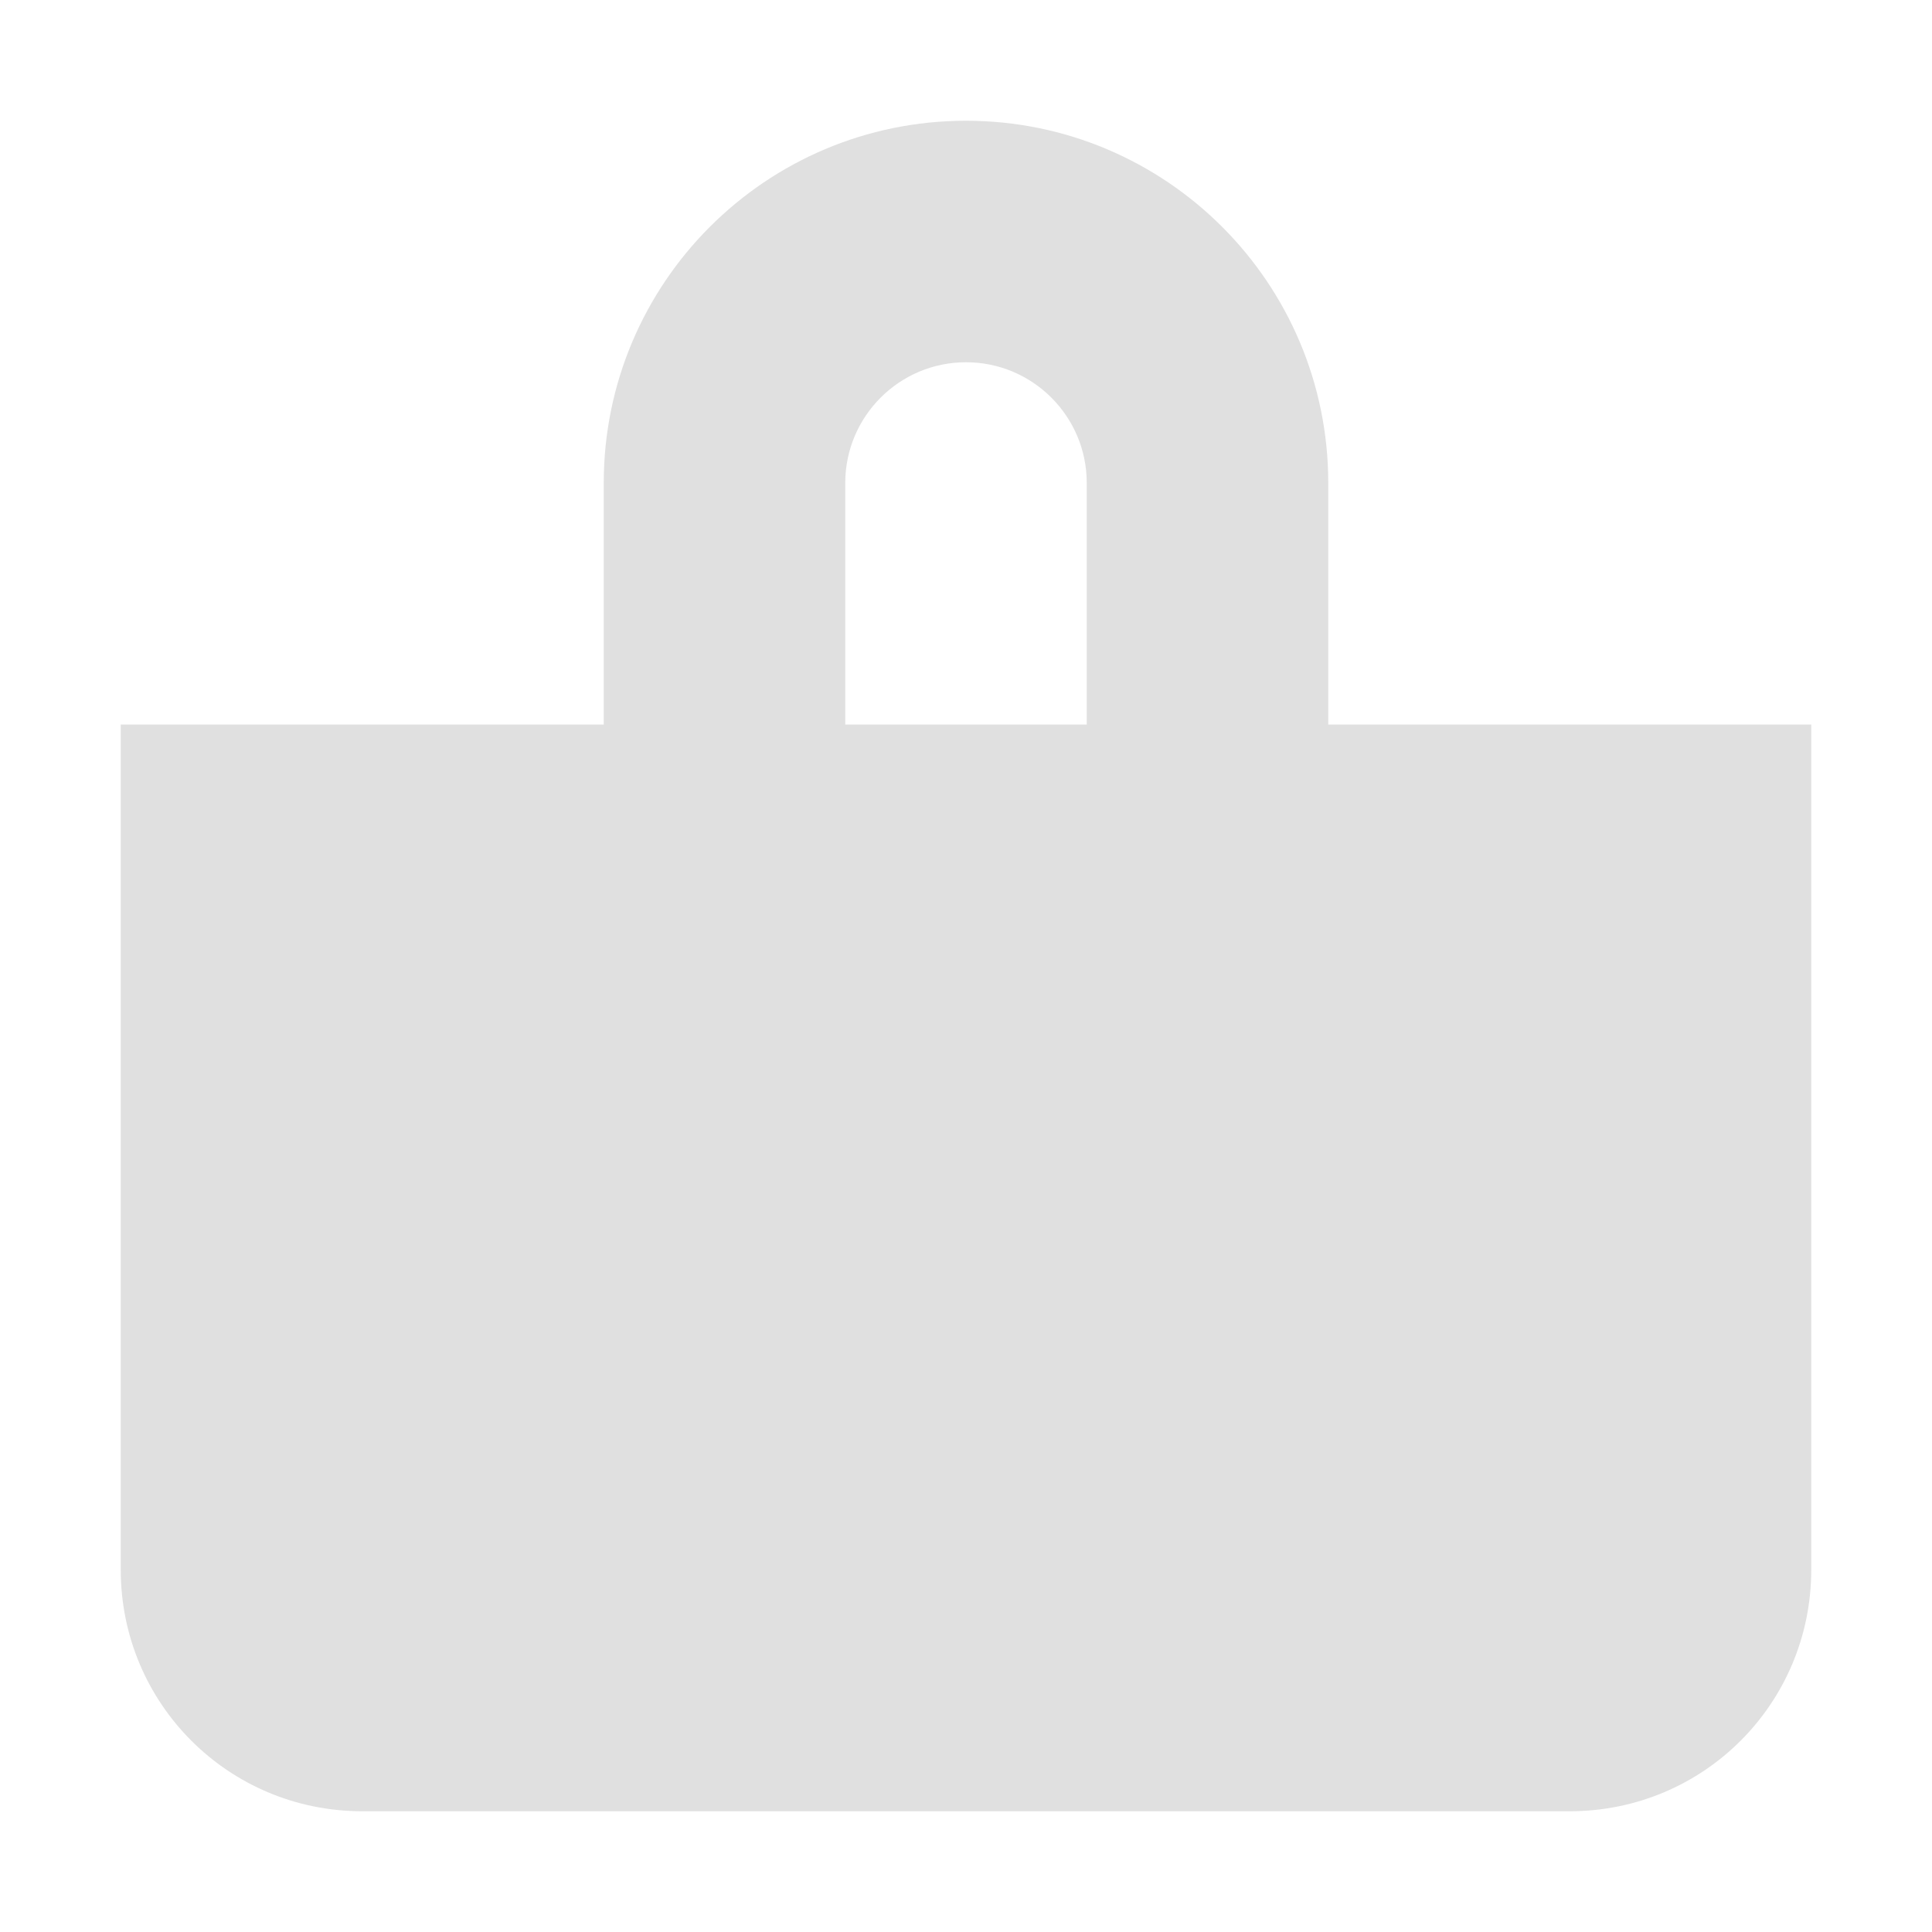
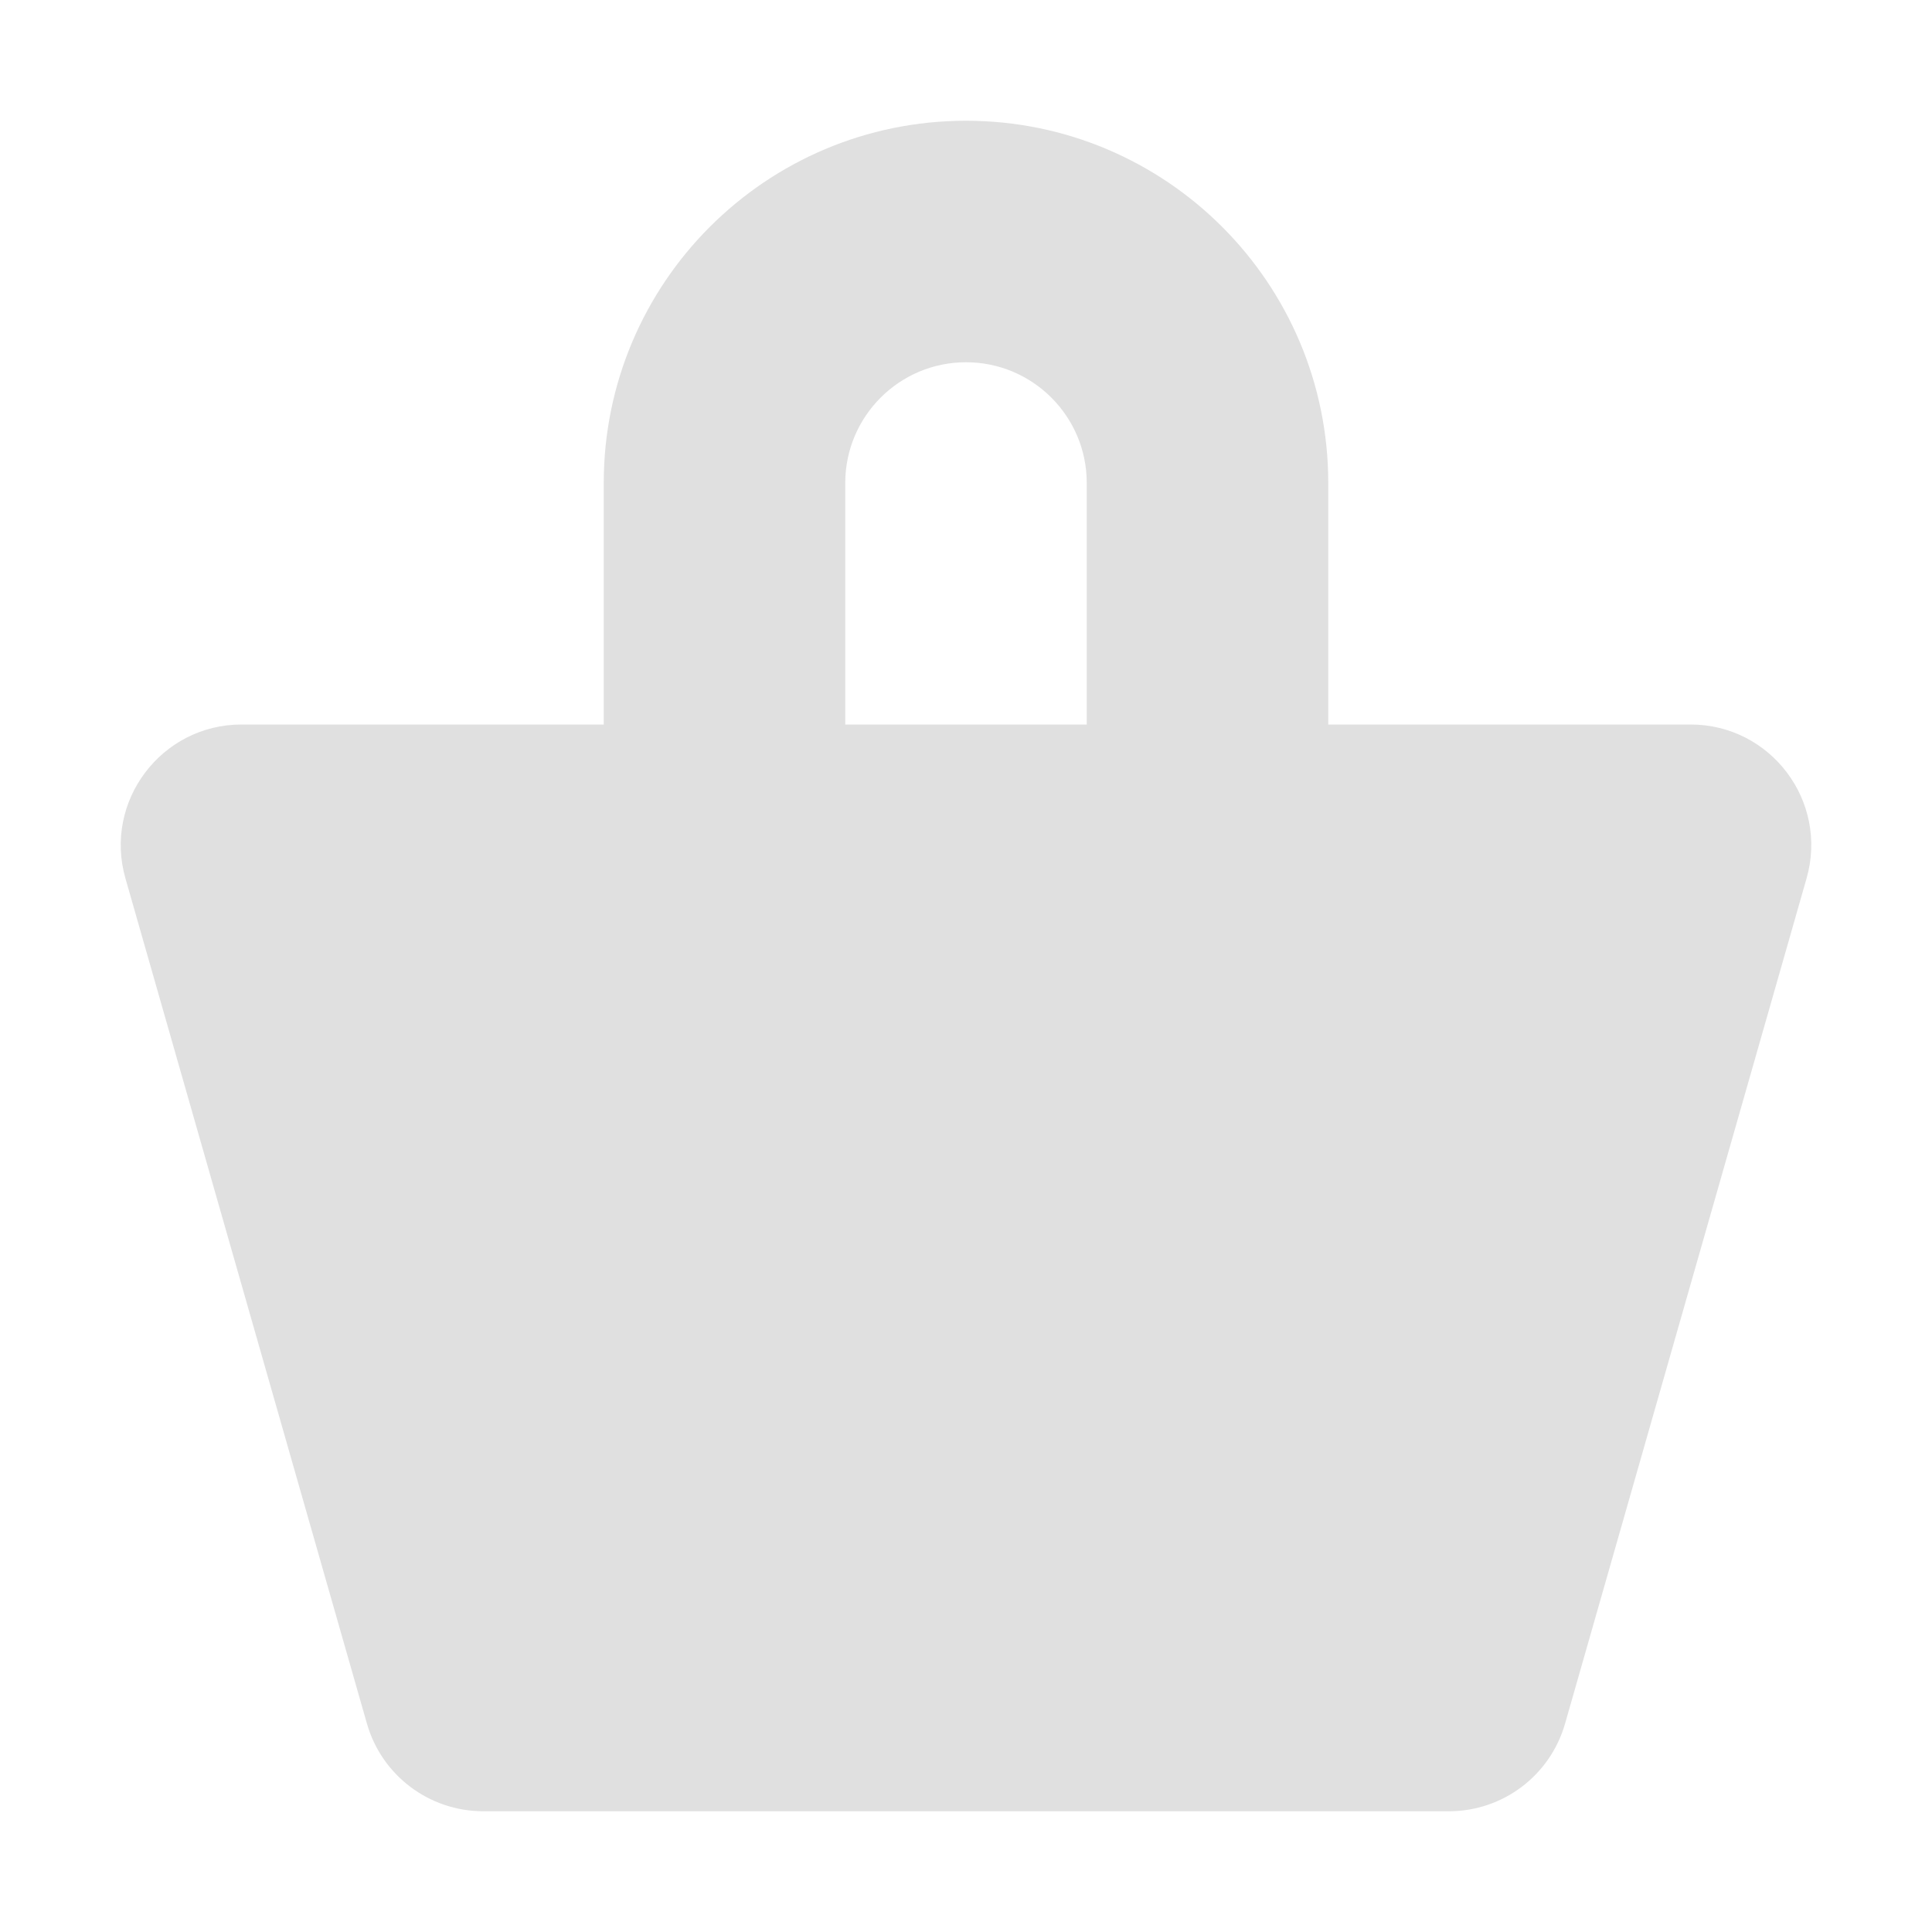
<svg xmlns="http://www.w3.org/2000/svg" width="16" height="16" version="1.1" viewBox="0 0 16 16">
-   <path d="m8 1c-1.657 0-3 1.343-3 3v2h-4v7c0 1.108 0.892 2 2 2h10c1.108 0 2-0.892 2-2v-7h-4v-2c0-1.657-1.343-3-3-3zm0 2c0.552 0 1 0.448 1 1v2h-2v-2c0-0.552 0.448-1 1-1z" fill="#e0e0e0" />
+   <path d="m8 1c-1.657 0-3 1.343-3 3v2h-3c-0.664 3.505e-4 -1.144 0.637-0.961 1.275l2 7c0.123 0.429 0.515 0.724 0.961 0.725h8c0.446-2.09e-4 0.838-0.296 0.961-0.725l2-7c0.183-0.639-0.296-1.275-0.961-1.275h-3v-2c0-1.657-1.343-3-3-3zm0 2c0.552 0 1 0.448 1 1v2h-2v-2c0-0.552 0.448-1 1-1z" fill="#e0e0e0" />
</svg>
